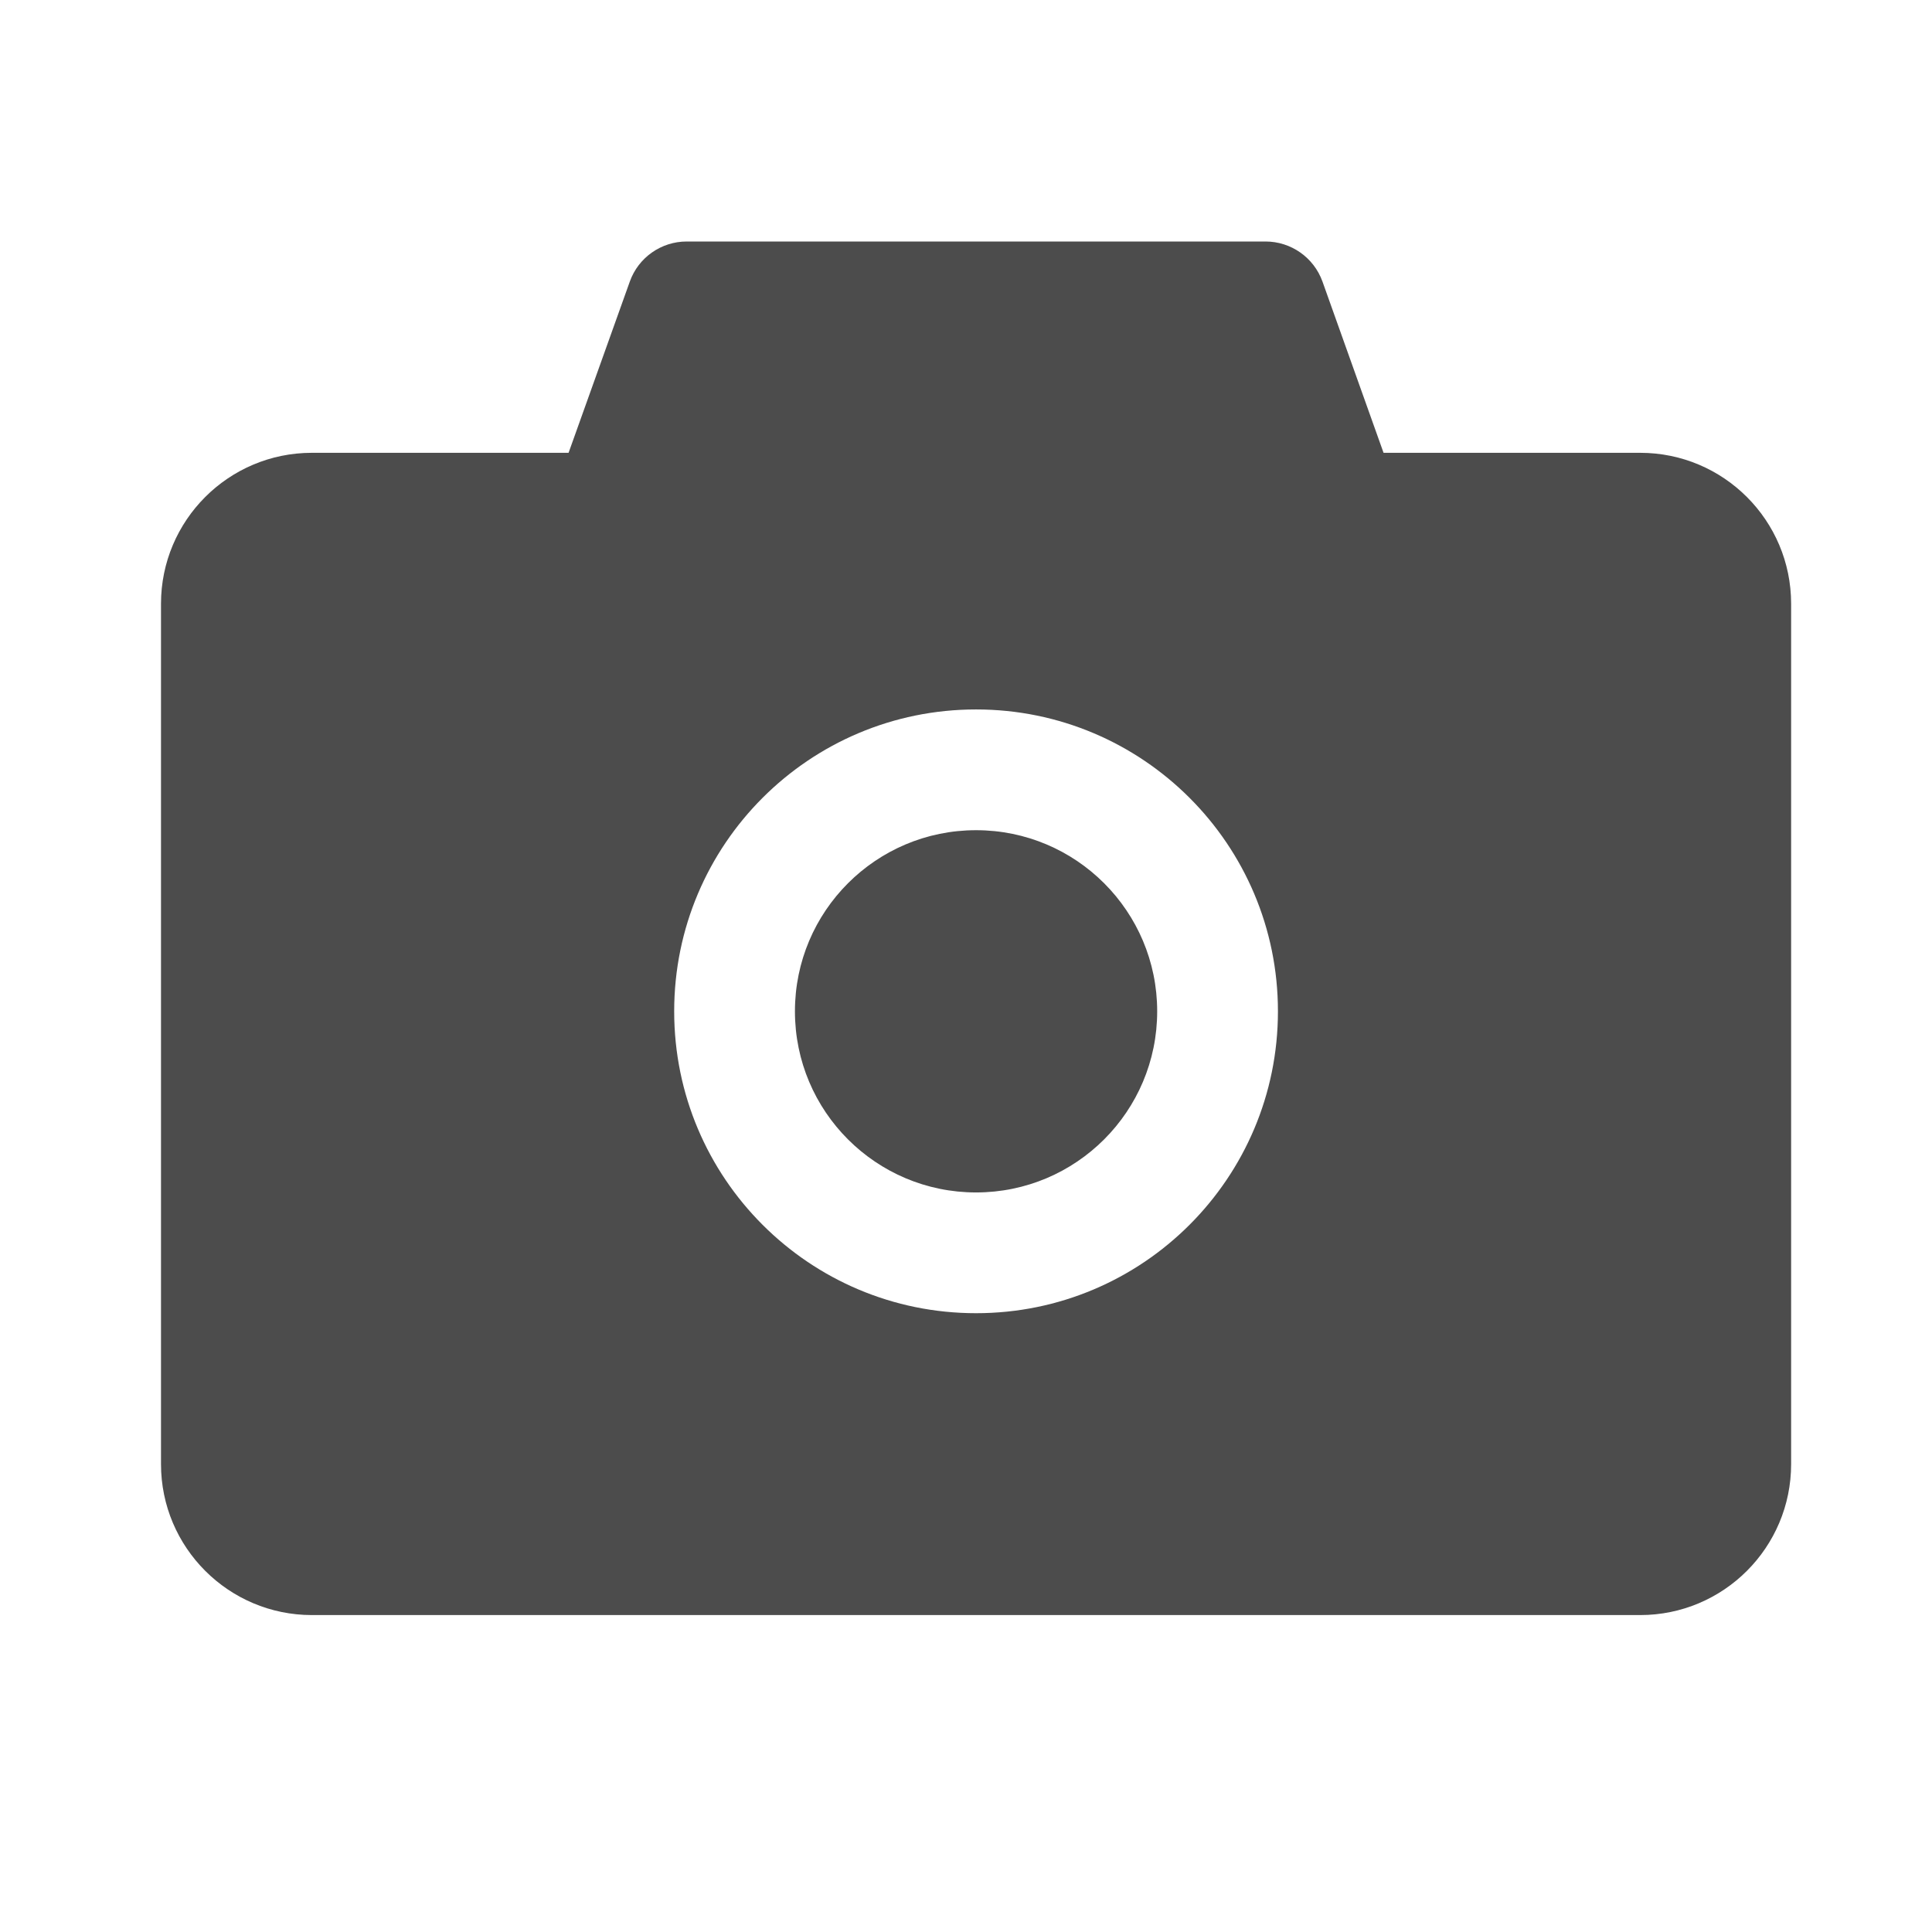
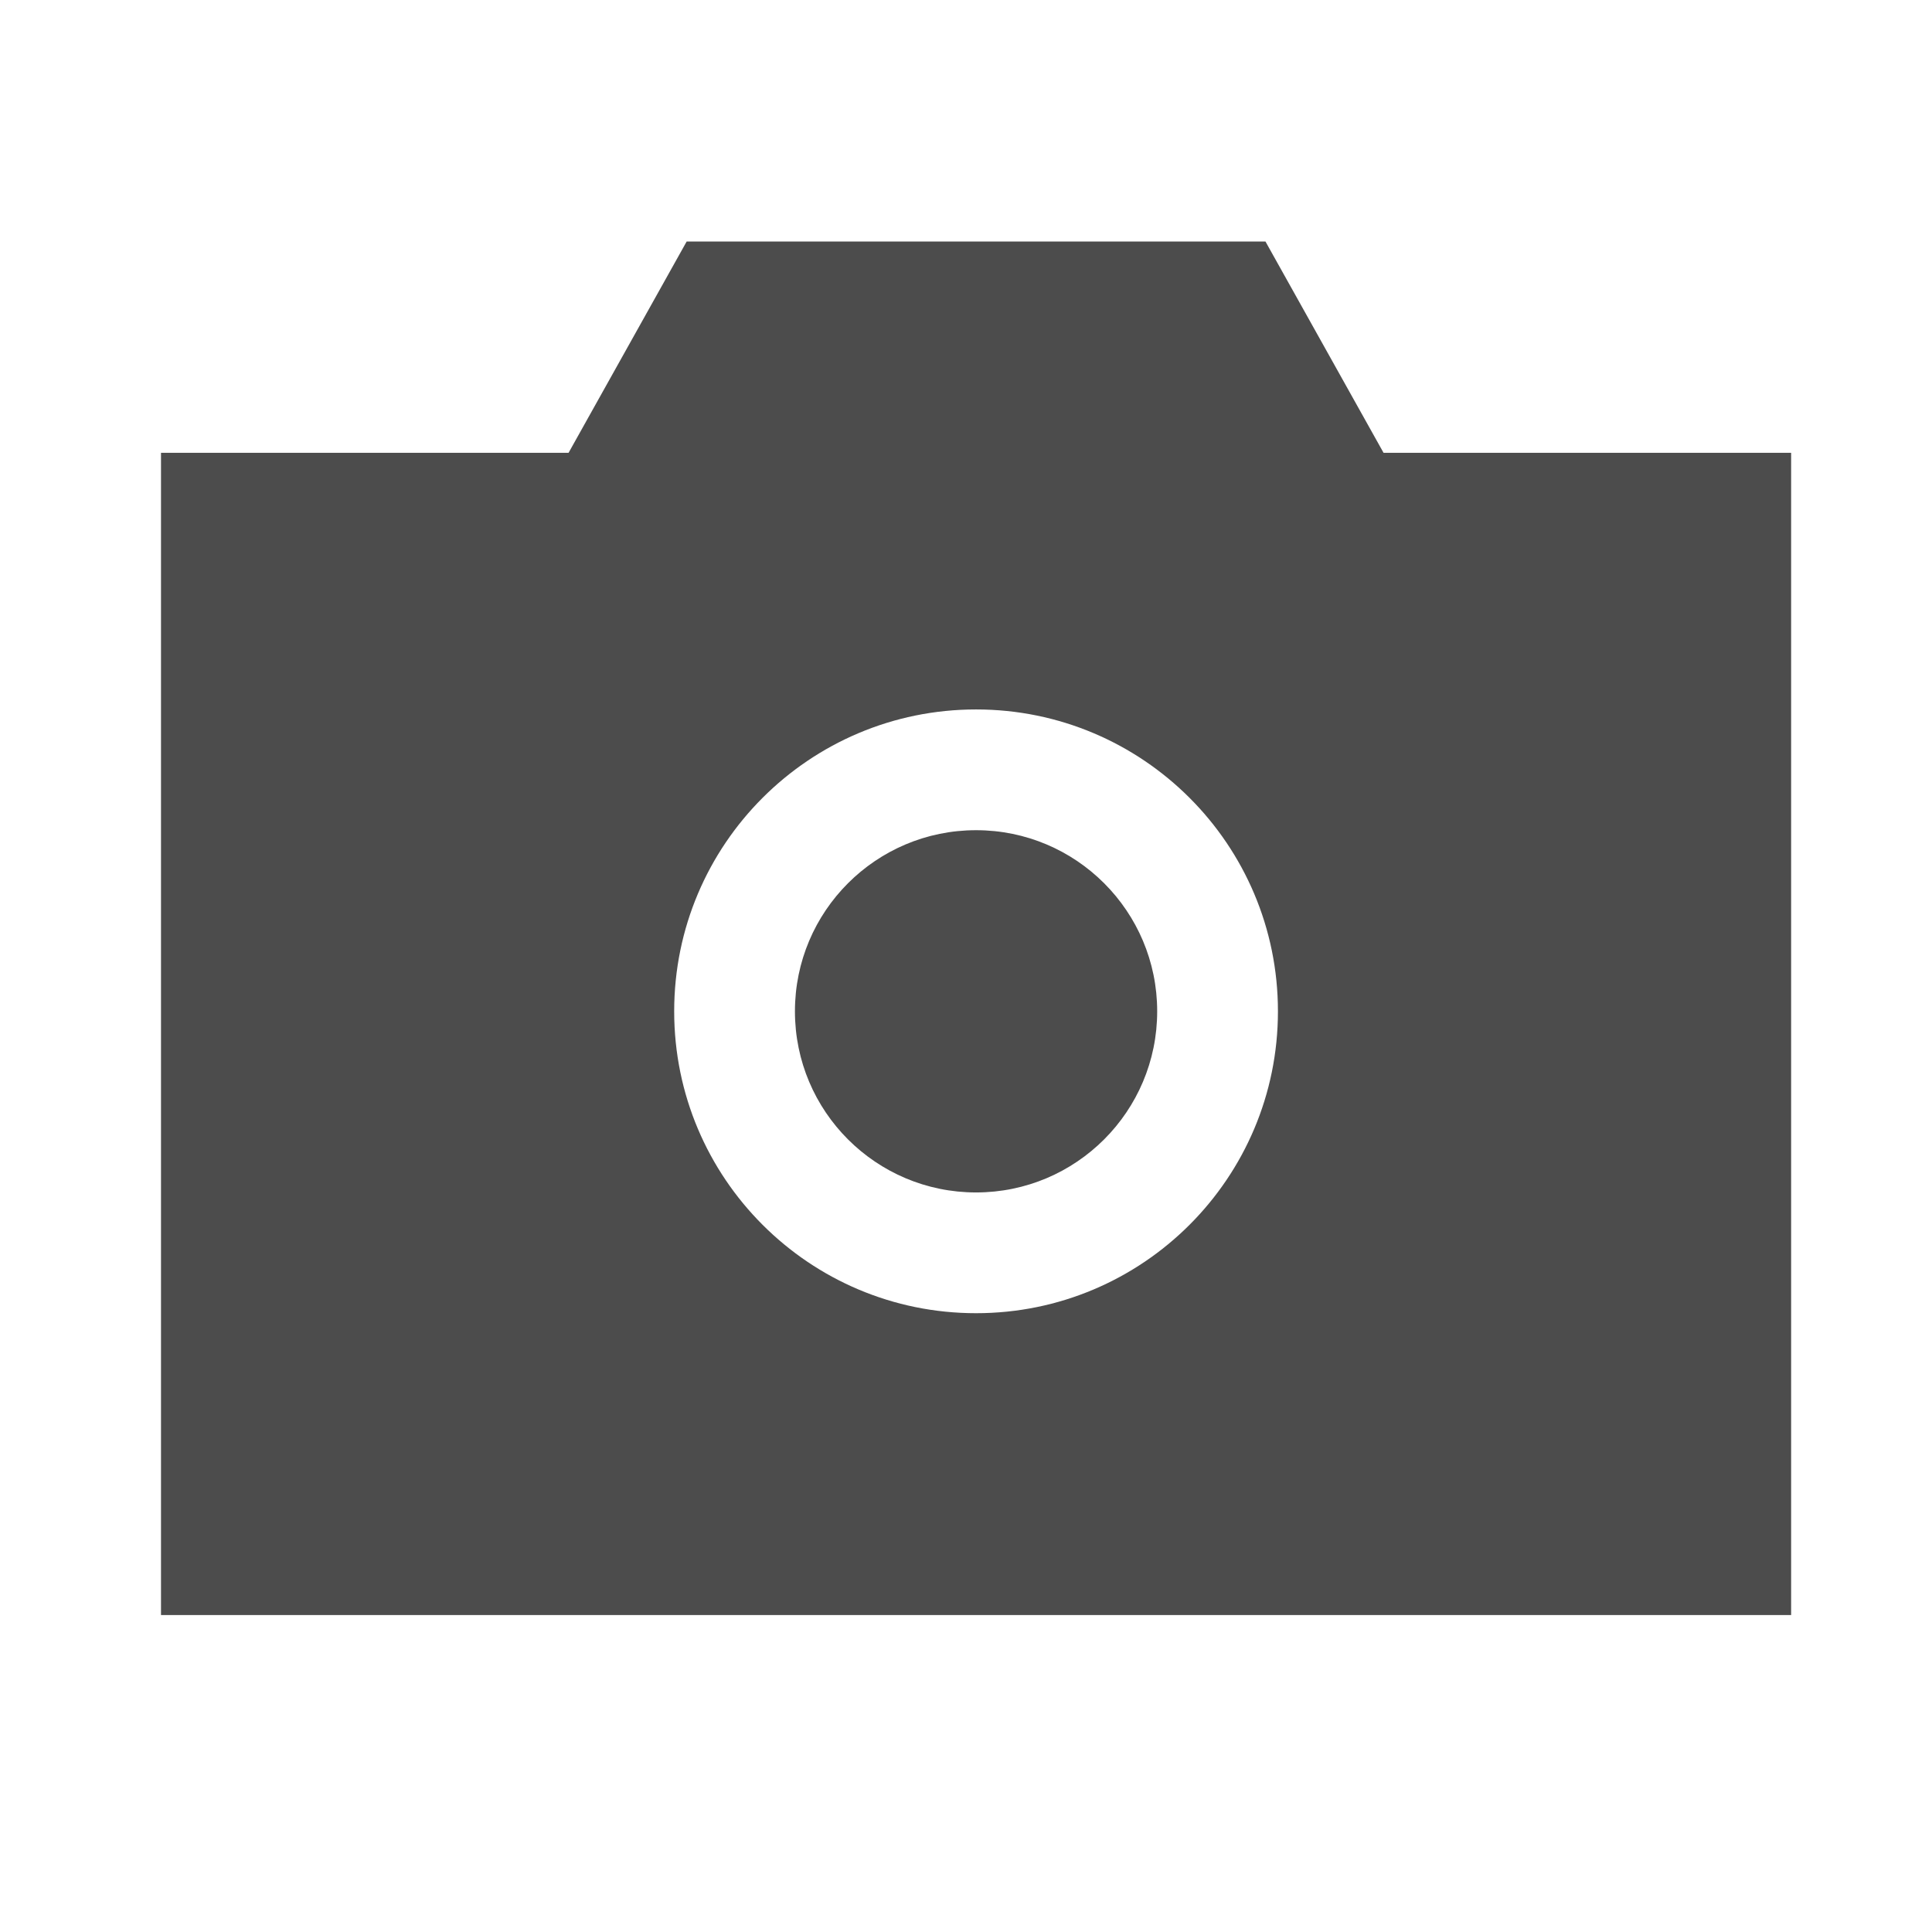
<svg xmlns="http://www.w3.org/2000/svg" width="24" height="24" viewBox="0 0 24 24">
-   <path fill="#4C4C4C" fill-rule="nonzero" d="M20.375 5.625h-3.188l-.759-2.128A.752.752 0 0 0 15.72 3H8.53c-.317 0-.6.2-.706.497l-.761 2.128H3.874C2.839 5.625 2 6.465 2 7.5v10.688c0 1.035.84 1.875 1.875 1.875h16.5c1.036 0 1.875-.84 1.875-1.875V7.5c0-1.036-.84-1.875-1.875-1.875zm-8.25 10.688a3.749 3.749 0 0 1-3.75-3.75 3.749 3.749 0 0 1 3.75-3.75 3.749 3.749 0 0 1 3.75 3.75 3.749 3.749 0 0 1-3.75 3.75zm-2.25-3.75a2.25 2.25 0 1 0 4.5 0 2.25 2.25 0 0 0-4.5 0z" />
+   <path fill="#4C4C4C" fill-rule="nonzero" d="M22.25 5.625h-5.063L15.72 3H8.53L7.063 5.625H2v14.438h20.25V5.625zM12.125 16.313a3.749 3.749 0 0 1-3.75-3.75 3.749 3.749 0 0 1 3.75-3.75 3.749 3.749 0 0 1 3.75 3.75 3.749 3.749 0 0 1-3.75 3.75zm-2.25-3.75a2.25 2.25 0 1 0 4.5 0 2.25 2.25 0 0 0-4.5 0z" />
</svg>
